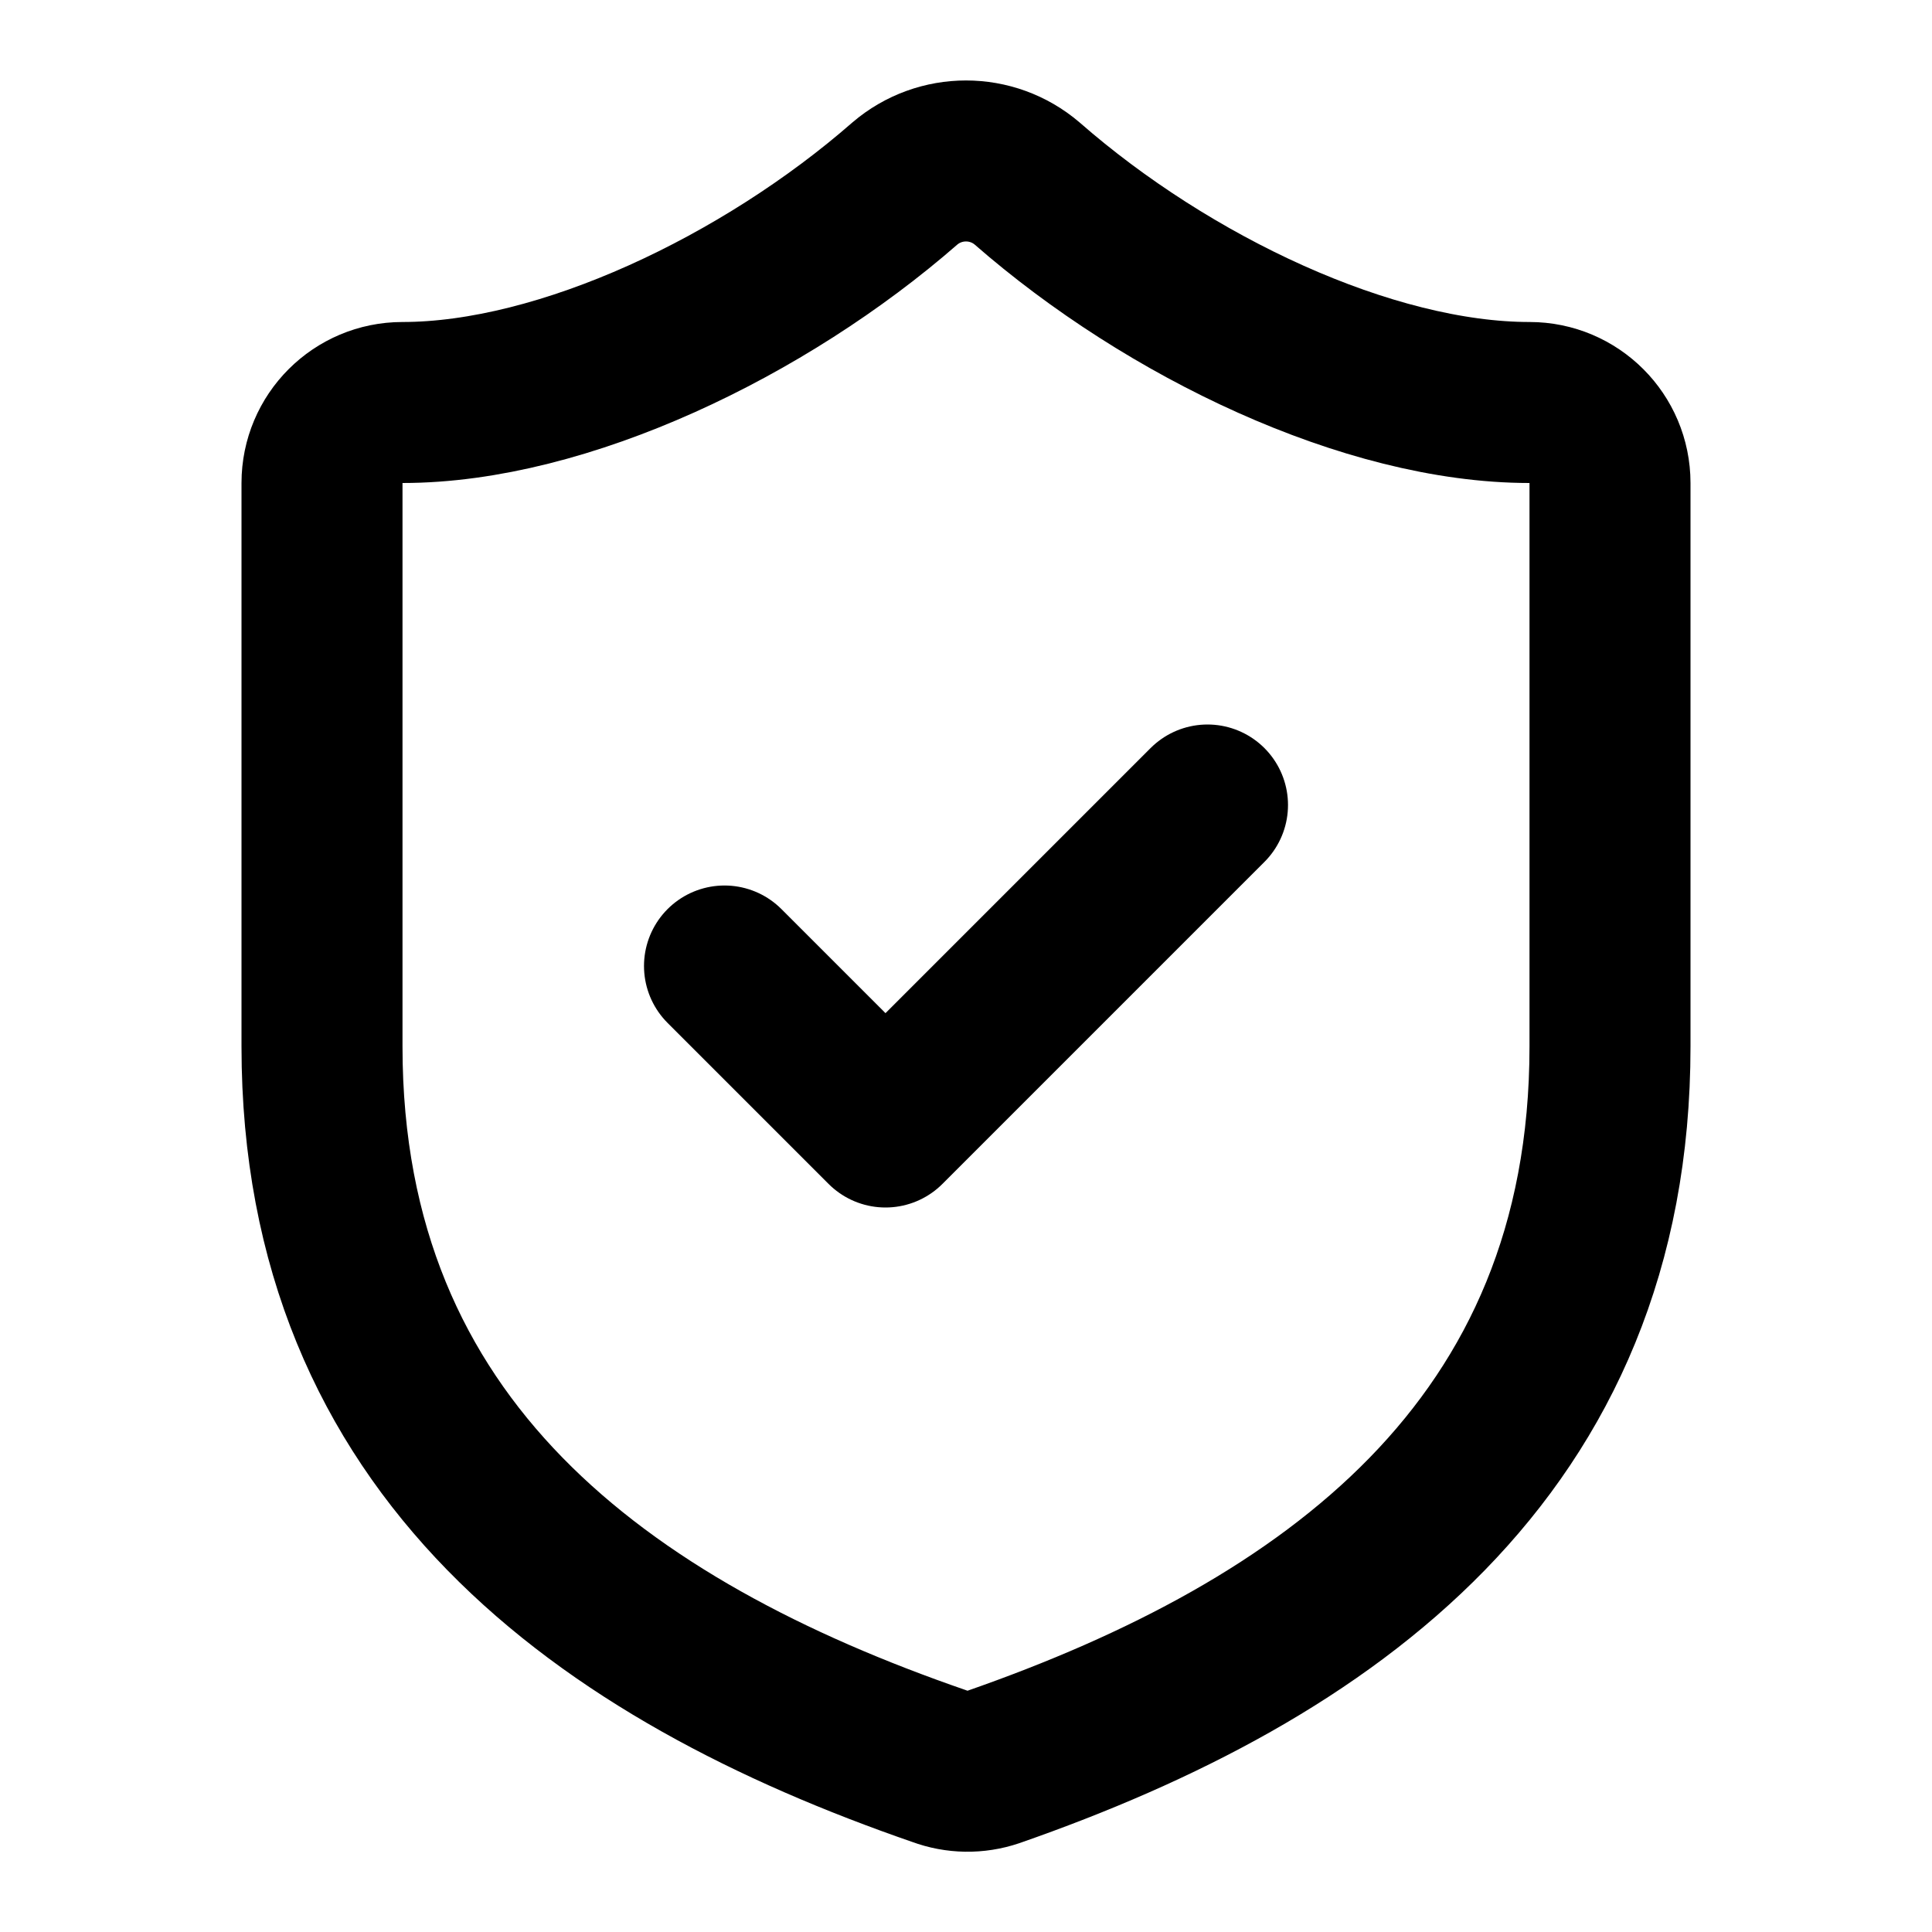
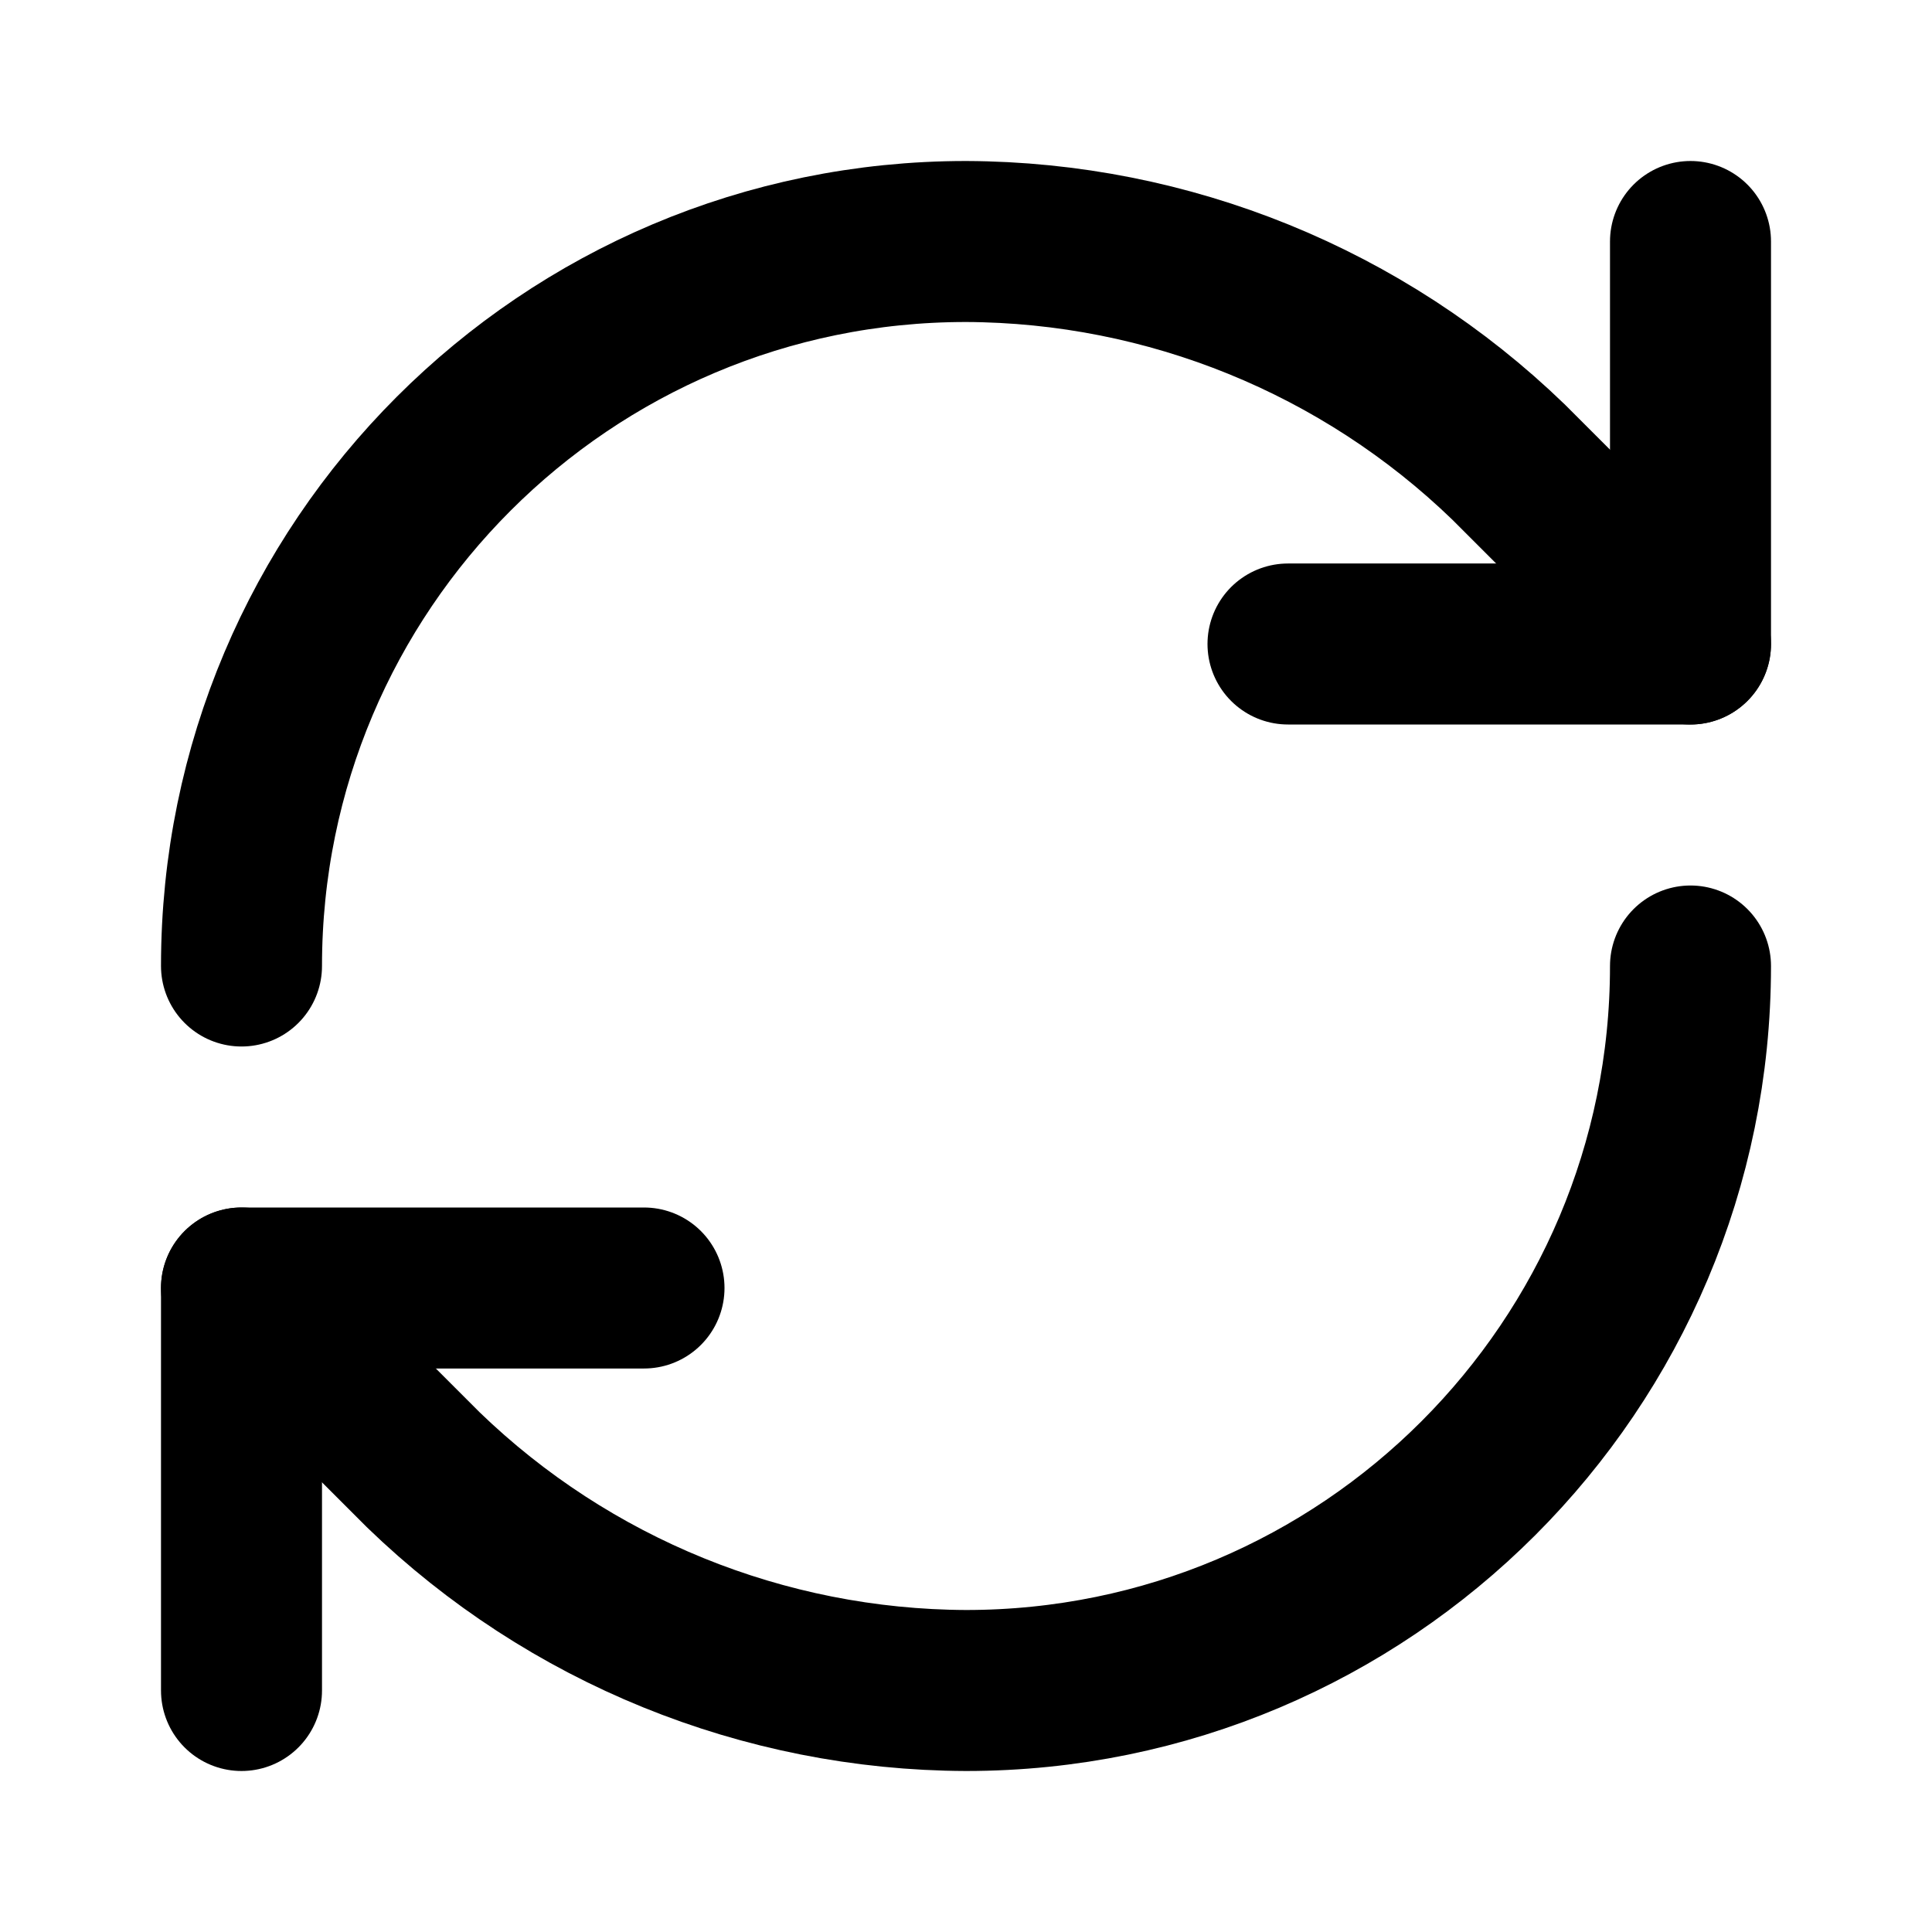
- <svg xmlns="http://www.w3.org/2000/svg" class="lucide lucide-shield-check" width="24" height="24" viewBox="0 0 24 24" fill="none" stroke="currentColor" stroke-width="2" stroke-linecap="round" stroke-linejoin="round">
-   <path d="M20 13c0 5-3.5 7.5-7.66 8.95a1 1 0 0 1-.67-.01C7.5 20.5 4 18 4 13V6a1 1 0 0 1 1-1c2 0 4.5-1.2 6.24-2.72a1.17 1.17 0 0 1 1.52 0C14.51 3.81 17 5 19 5a1 1 0 0 1 1 1z" />
-   <path d="m9 12 2 2 4-4" />
+ <svg xmlns="http://www.w3.org/2000/svg" class="lucide lucide-refresh-cw" width="24" height="24" viewBox="0 0 24 24" fill="none" stroke="currentColor" stroke-width="2" stroke-linecap="round" stroke-linejoin="round">
+   <path d="M3 12a9 9 0 0 1 9-9 9.75 9.75 0 0 1 6.74 2.74L21 8" />
+   <path d="M21 3v5h-5" />
+   <path d="M21 12a9 9 0 0 1-9 9 9.75 9.75 0 0 1-6.74-2.74L3 16" />
+   <path d="M8 16H3v5" />
</svg>
